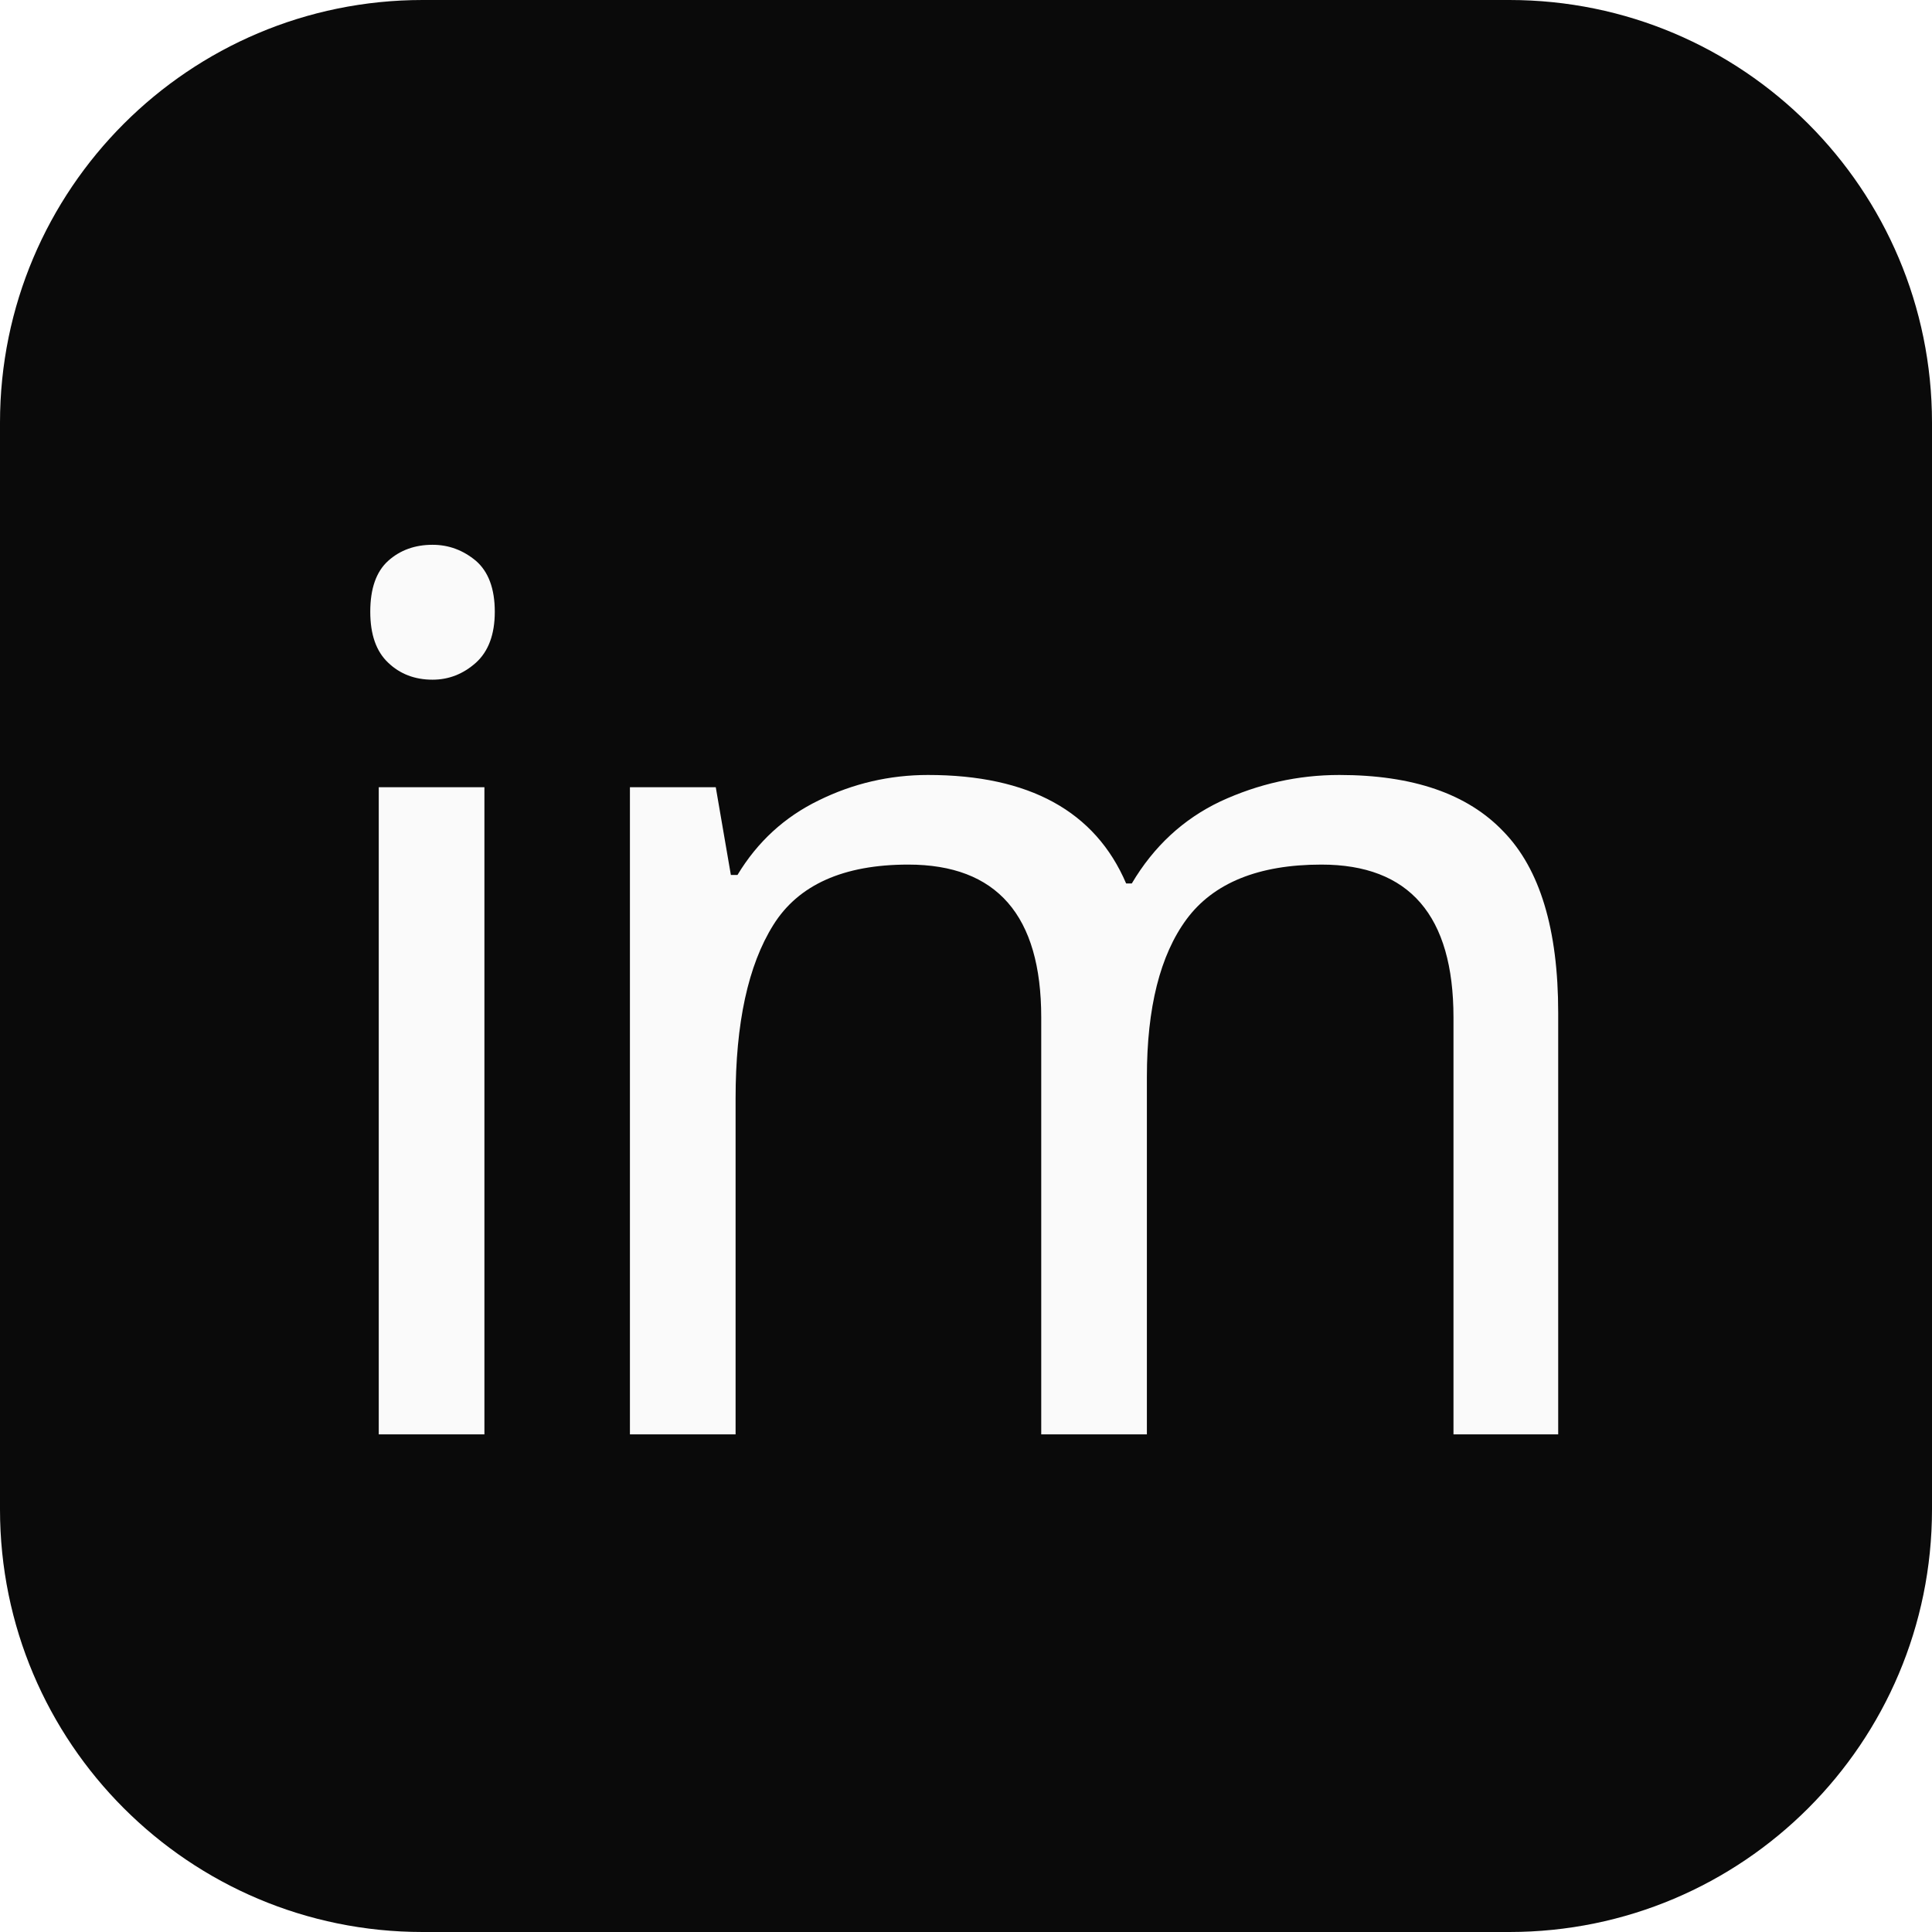
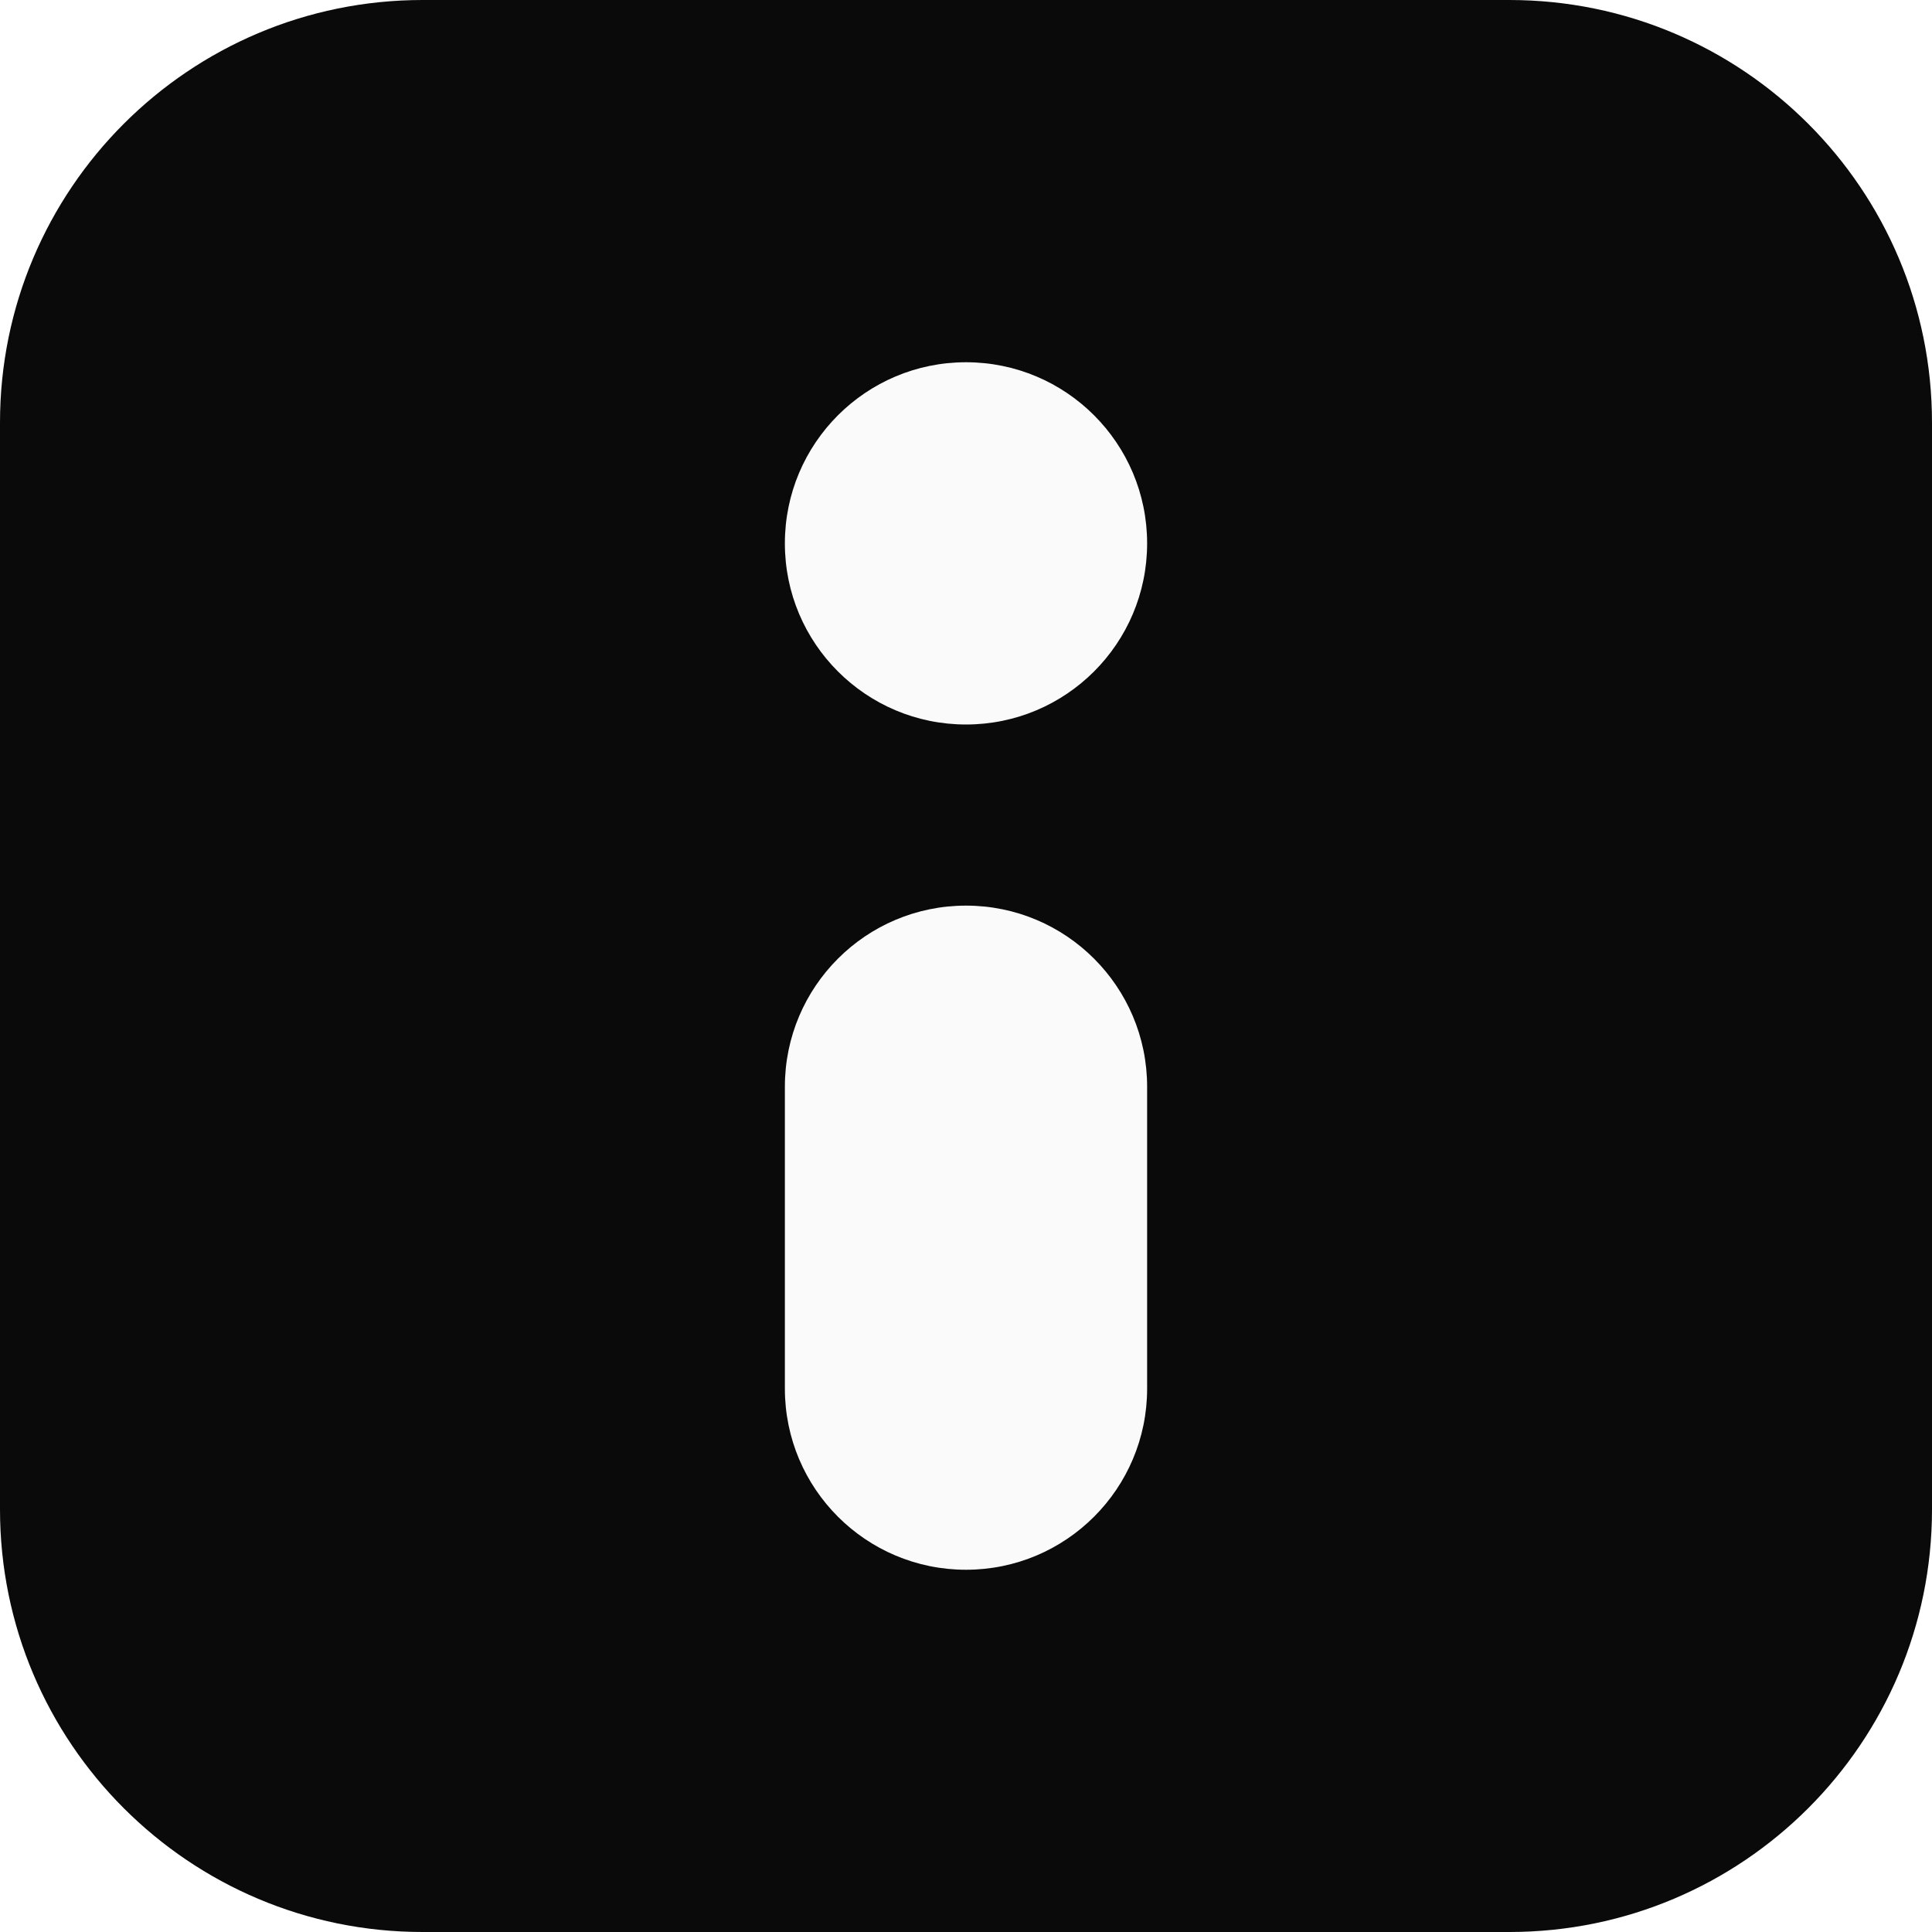
<svg xmlns="http://www.w3.org/2000/svg" viewBox="0 0 32 32">
  <style>
-     rect { fill: #0a0a0a }
-     text { fill: #fafafa }
+     .bg { fill: #0a0a0a }
+     .fg { fill: #fafafa }
    @media (prefers-color-scheme: dark) {
-       rect { fill: #fafafa }
-       text { fill: #0a0a0a }
+       .bg { fill: #fafafa }
+       .fg { fill: #0a0a0a }
    }
  </style>
-   <rect width="32" height="32" rx="7" />
-   <text x="16" y="16" text-anchor="middle" dominant-baseline="central" font-family="ui-sans-serif, system-ui, sans-serif" font-size="20" font-weight="500" letter-spacing="-1">im</text>
+   <rect class="bg" width="32" height="32" rx="7" />
+   <rect class="fg" x="13" y="6" width="6" height="6" rx="3" />
+   <rect class="fg" x="13" y="15" width="6" height="11" rx="3" />
</svg>
